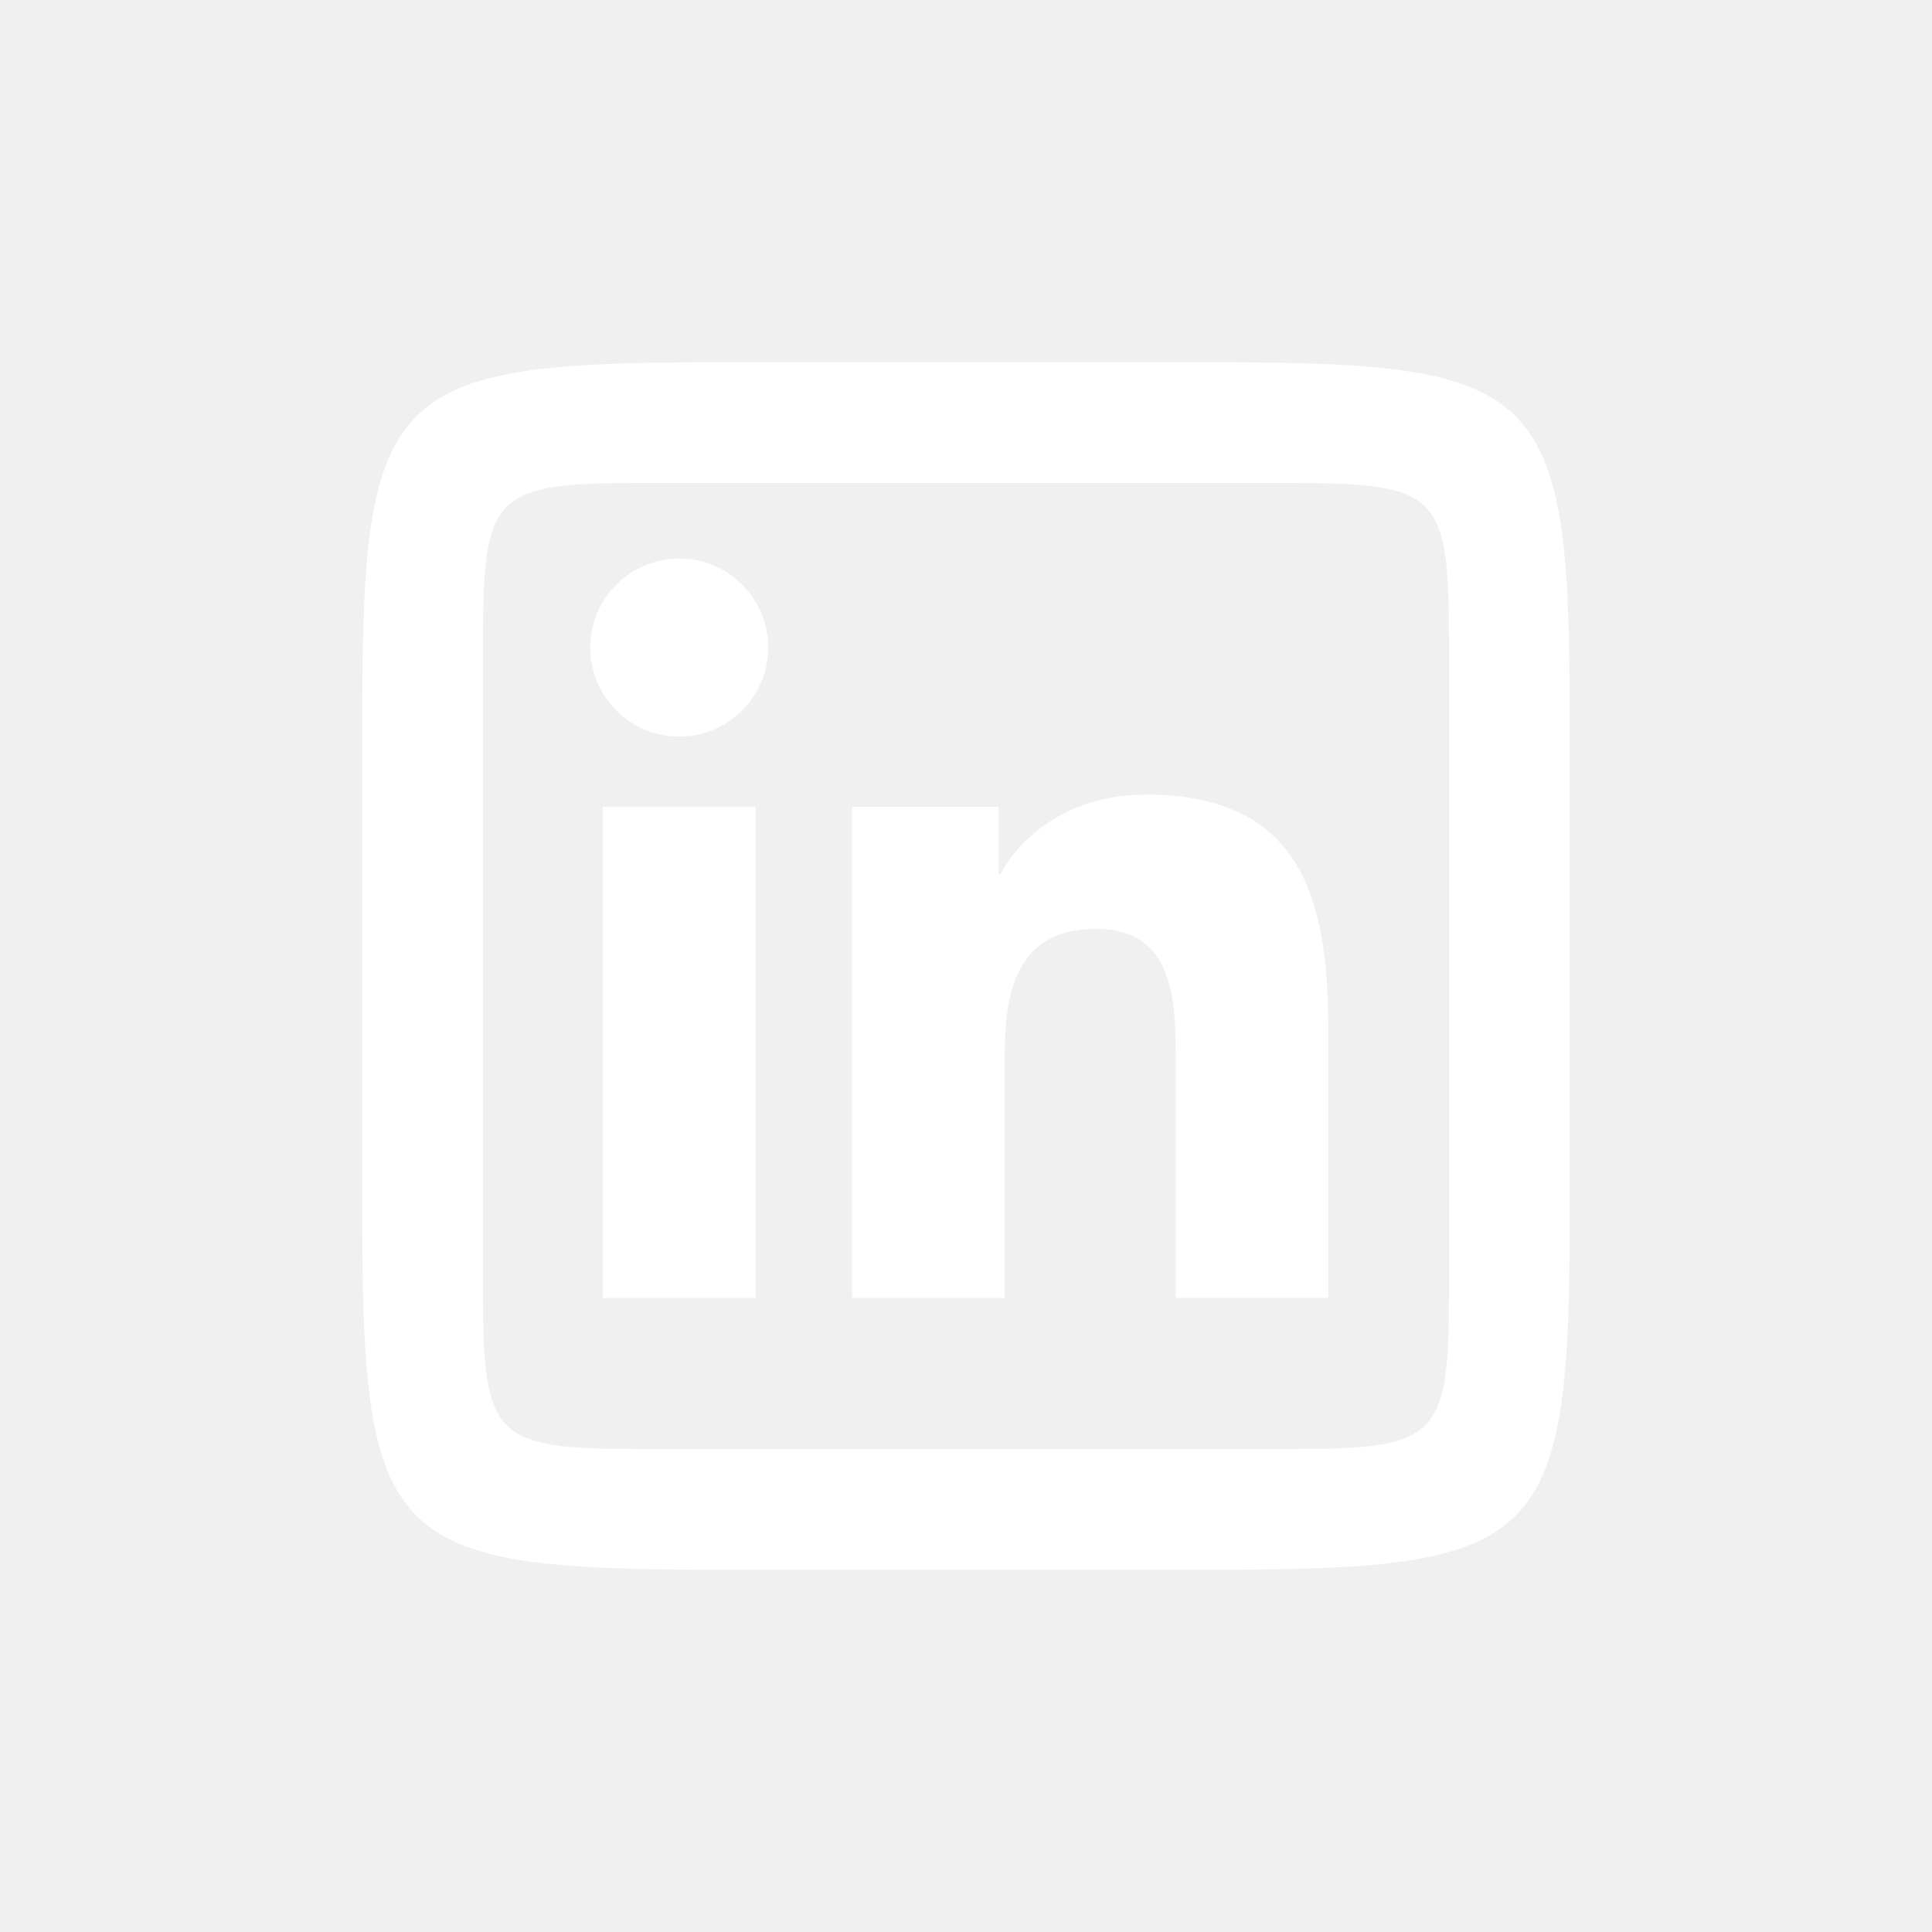
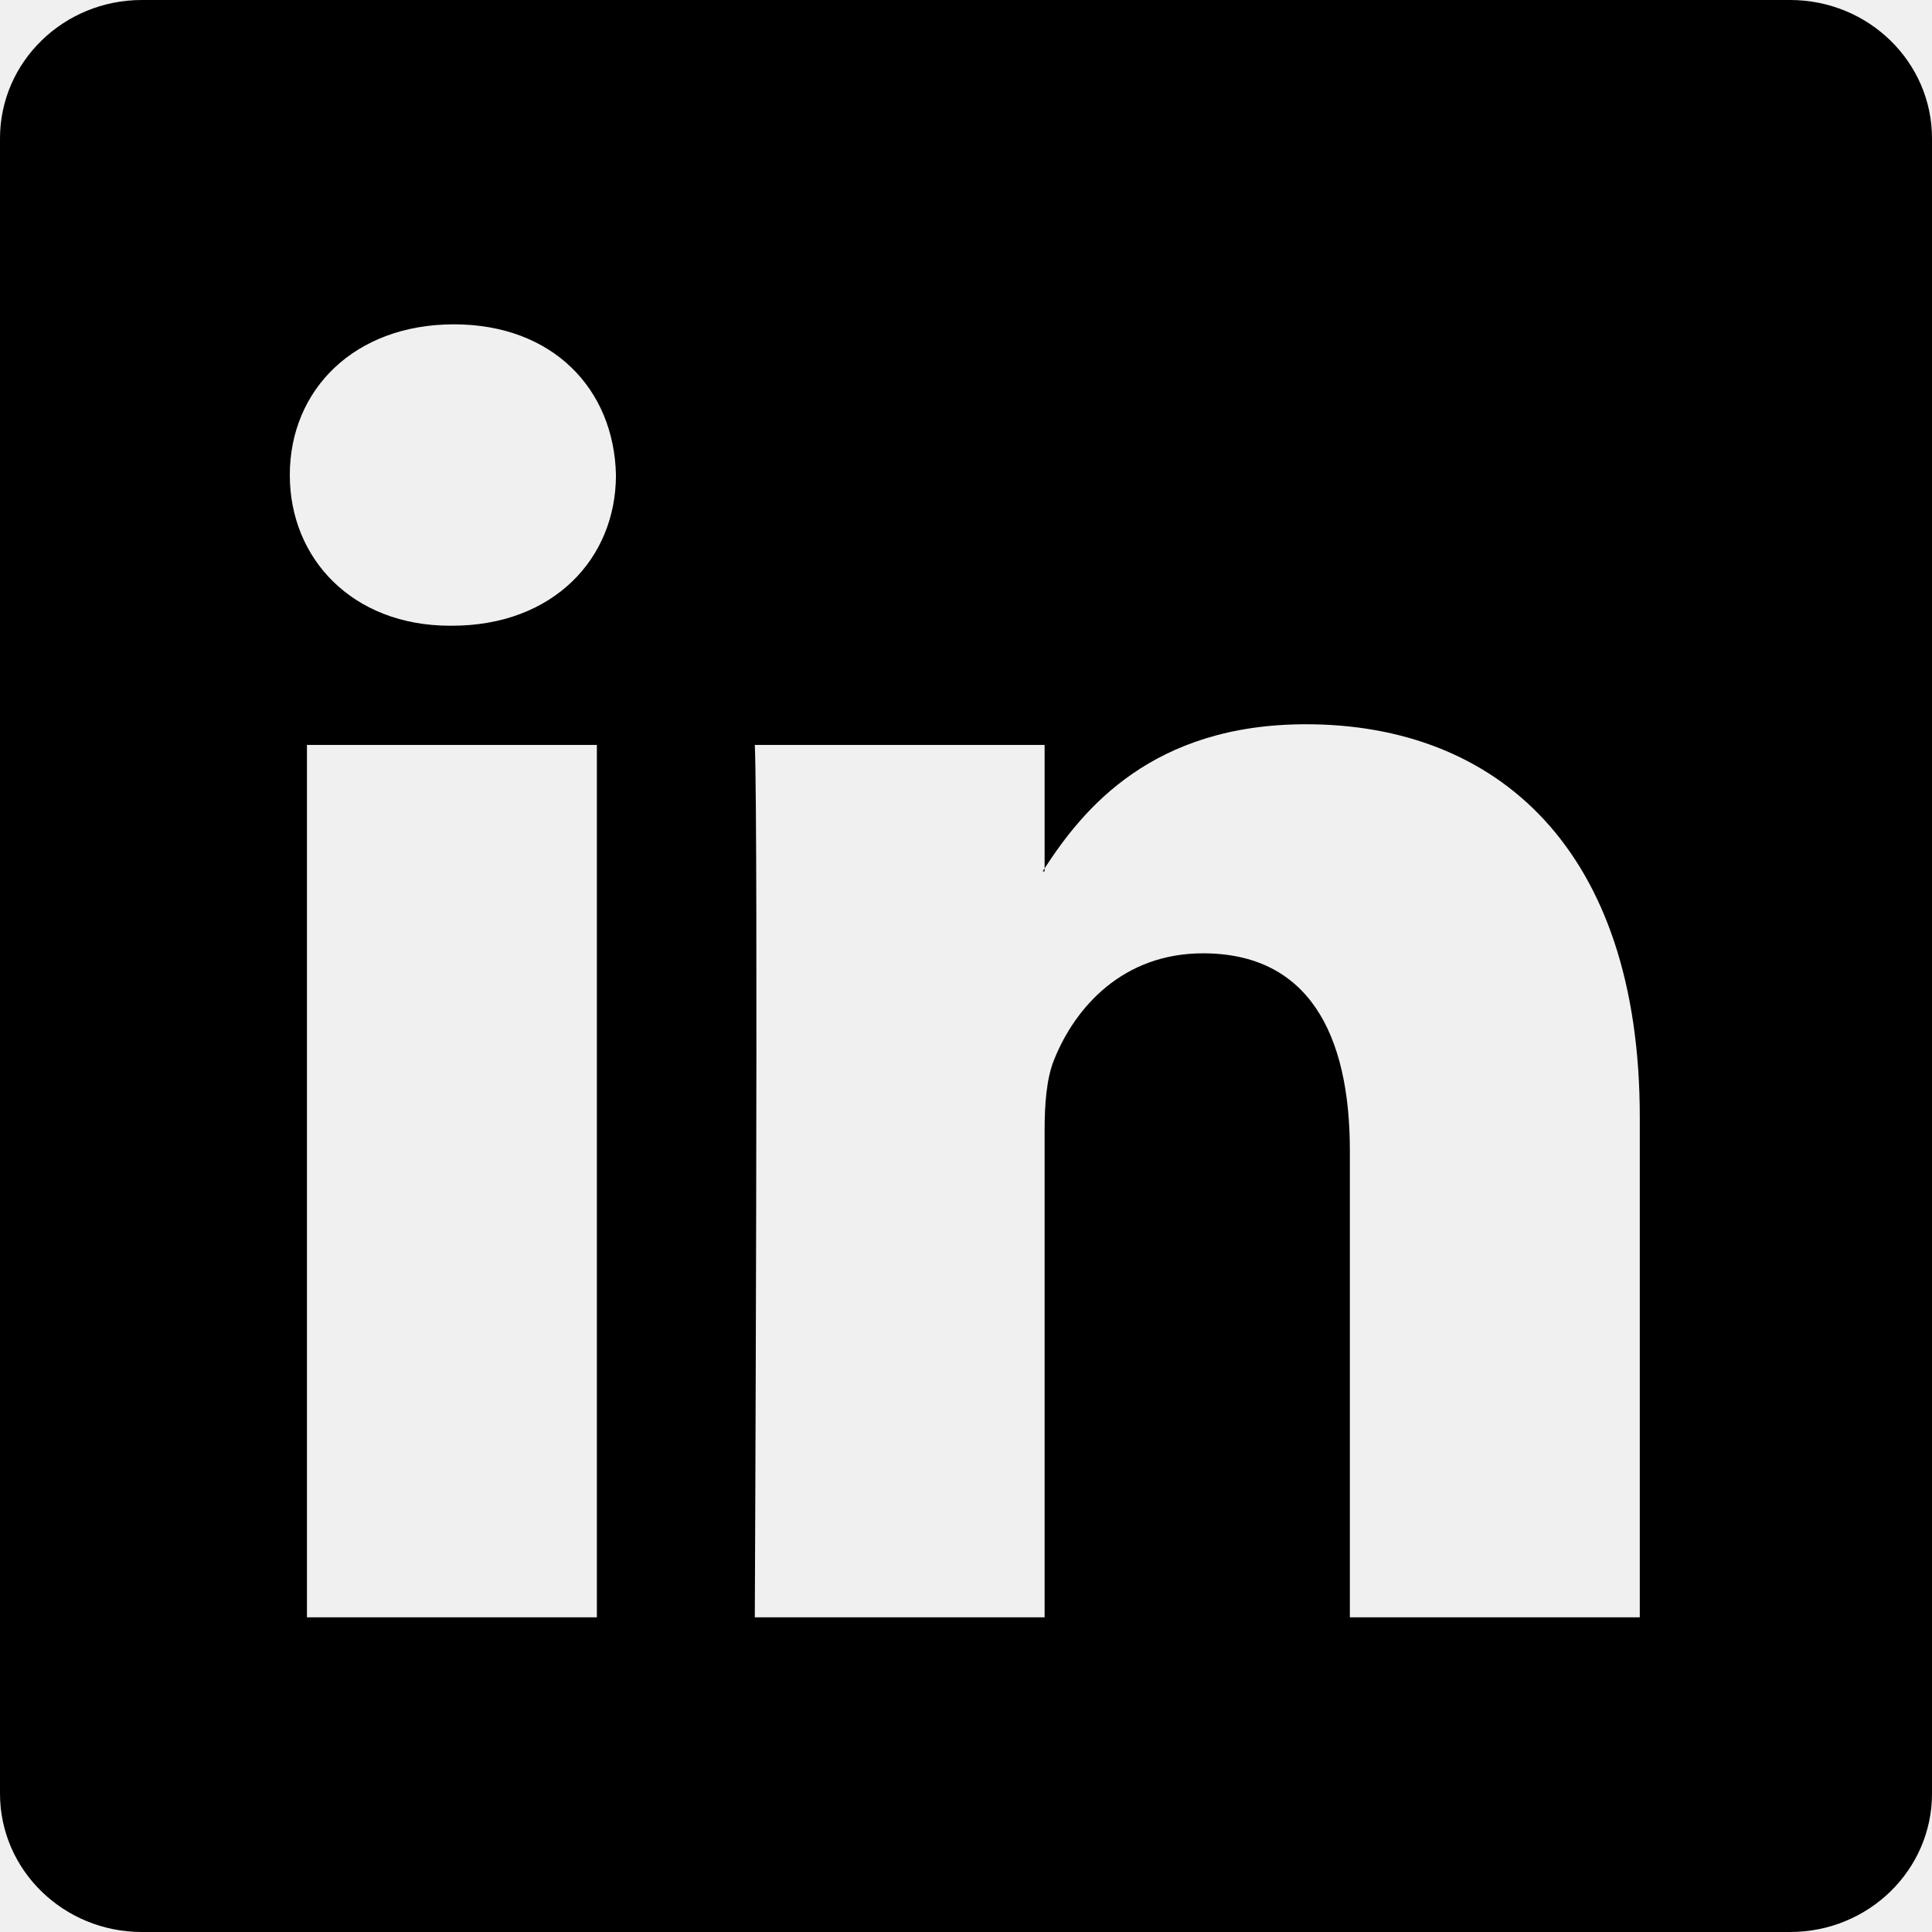
- <svg xmlns="http://www.w3.org/2000/svg" viewBox="0,0,256,256" width="48px" height="48px" fill-rule="nonzero">
-   <g fill="#ffffff" fill-rule="nonzero" stroke="none" stroke-width="1" stroke-linecap="butt" stroke-linejoin="miter" stroke-miterlimit="10" stroke-dasharray="" stroke-dashoffset="0" font-family="none" font-weight="none" font-size="none" text-anchor="none" style="mix-blend-mode: normal">
-     <g transform="scale(4,4)">
-       <path d="M23.773,12c-10.918,0 -11.773,0.854 -11.773,11.773v16.453c0,10.918 0.855,11.773 11.773,11.773h16.453c10.918,0 11.773,-0.854 11.773,-11.773v-16.453c0,-10.919 -0.854,-11.773 -11.773,-11.773zM21.168,16h21.664c4.793,0 5.168,0.375 5.168,5.168v21.664c0,4.793 -0.376,5.168 -5.168,5.168h-21.664c-4.793,0 -5.168,-0.376 -5.168,-5.168v-21.664c0,-4.793 0.375,-5.168 5.168,-5.168zM22.502,18.504c-1.629,0 -2.949,1.32 -2.949,2.947c0,1.627 1.319,2.949 2.949,2.949c1.625,0 2.945,-1.321 2.945,-2.949c0,-1.625 -1.32,-2.947 -2.945,-2.947zM37.934,26.322c-2.46,0 -4.11,1.35 -4.785,2.629h-0.07v-2.223h-4.85v16.271h5.053v-8.051c0,-2.123 0.406,-4.178 3.037,-4.178c2.594,0 2.627,2.429 2.627,4.316v7.912h5.055v-8.926c0,-4.382 -0.945,-7.752 -6.066,-7.752zM19.973,26.729v16.271h5.057v-16.271z" />
-     </g>
-   </g>
+ <svg xmlns="http://www.w3.org/2000/svg" width="16" height="16" fill="currentColor" class="bi bi-linkedin" viewBox="0 0 16 16">
+   <path d="M0 1.146C0 .513.526 0 1.175 0h13.65C15.474 0 16 .513 16 1.146v13.708c0 .633-.526 1.146-1.175 1.146H1.175C.526 16 0 15.487 0 14.854V1.146zm4.943 12.248V6.169H2.542v7.225h2.401zm-1.2-8.212c.837 0 1.358-.554 1.358-1.248-.015-.709-.52-1.248-1.342-1.248-.822 0-1.359.54-1.359 1.248 0 .694.521 1.248 1.327 1.248h.016zm4.908 8.212V9.359c0-.216.016-.432.08-.586.173-.431.568-.878 1.232-.878.869 0 1.216.662 1.216 1.634v3.865h2.401V9.25c0-2.22-1.184-3.252-2.764-3.252-1.274 0-1.845.7-2.165 1.193v.025h-.016a5.54 5.54 0 0 1 .016-.025V6.169h-2.4c.03.678 0 7.225 0 7.225h2.4z" />
</svg>
